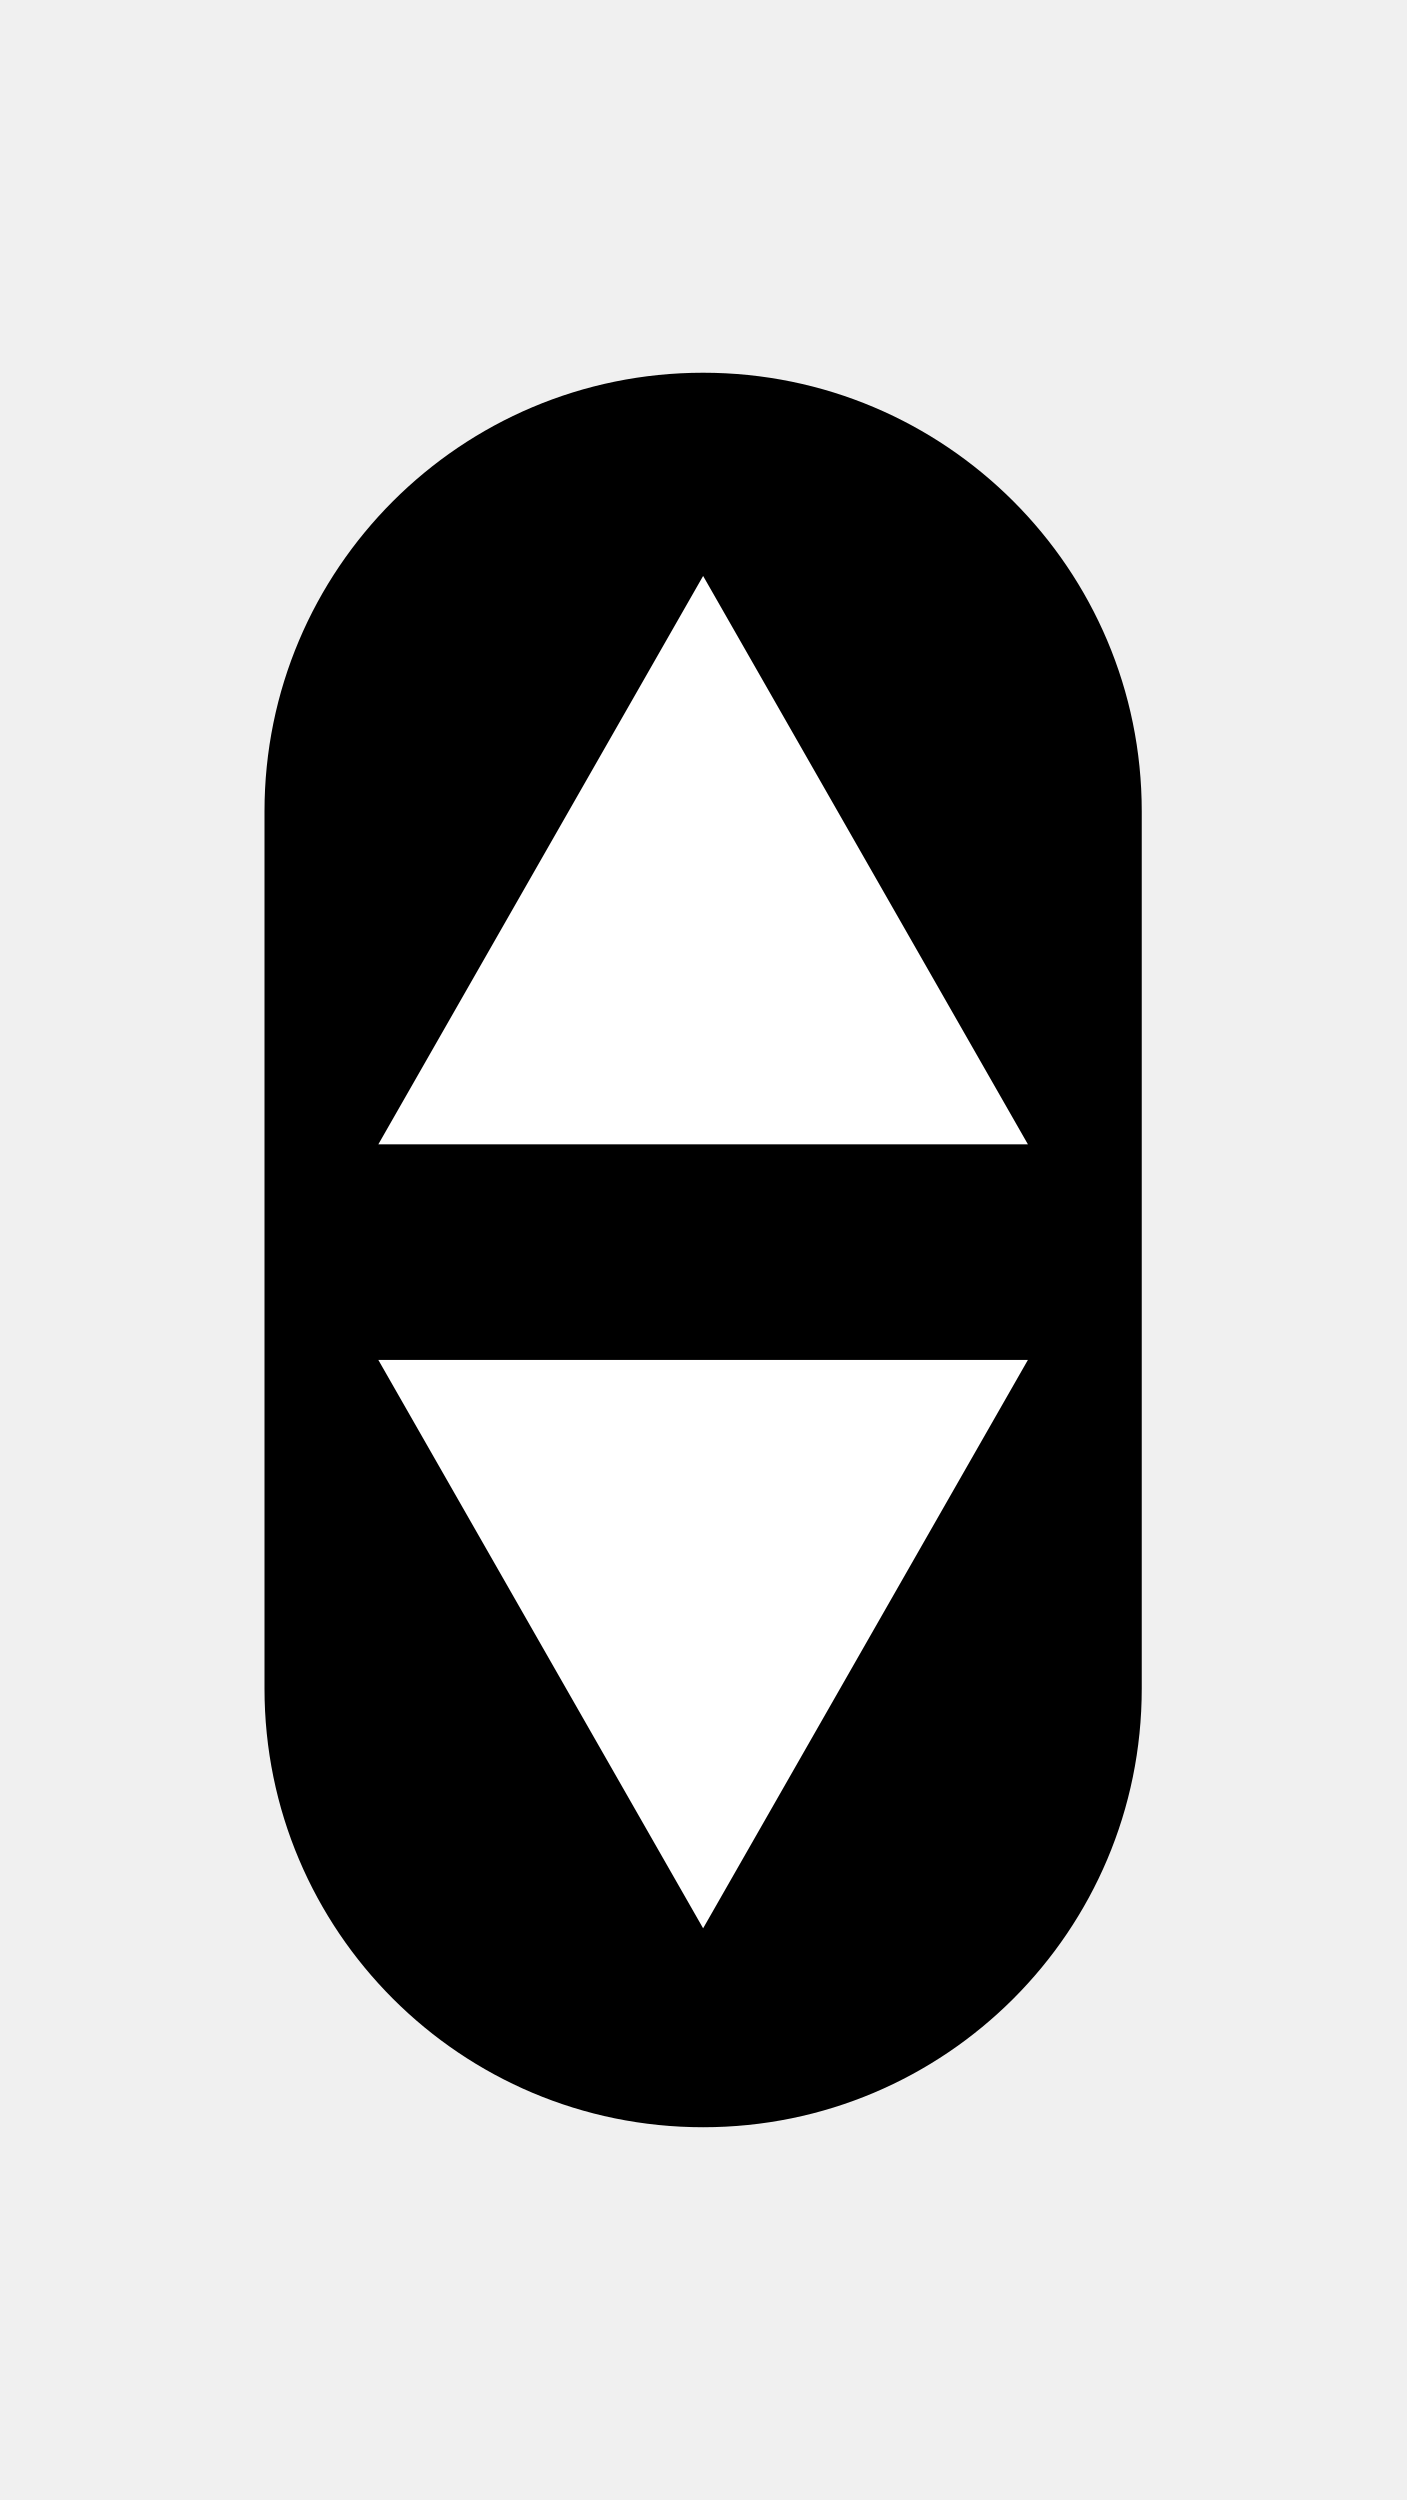
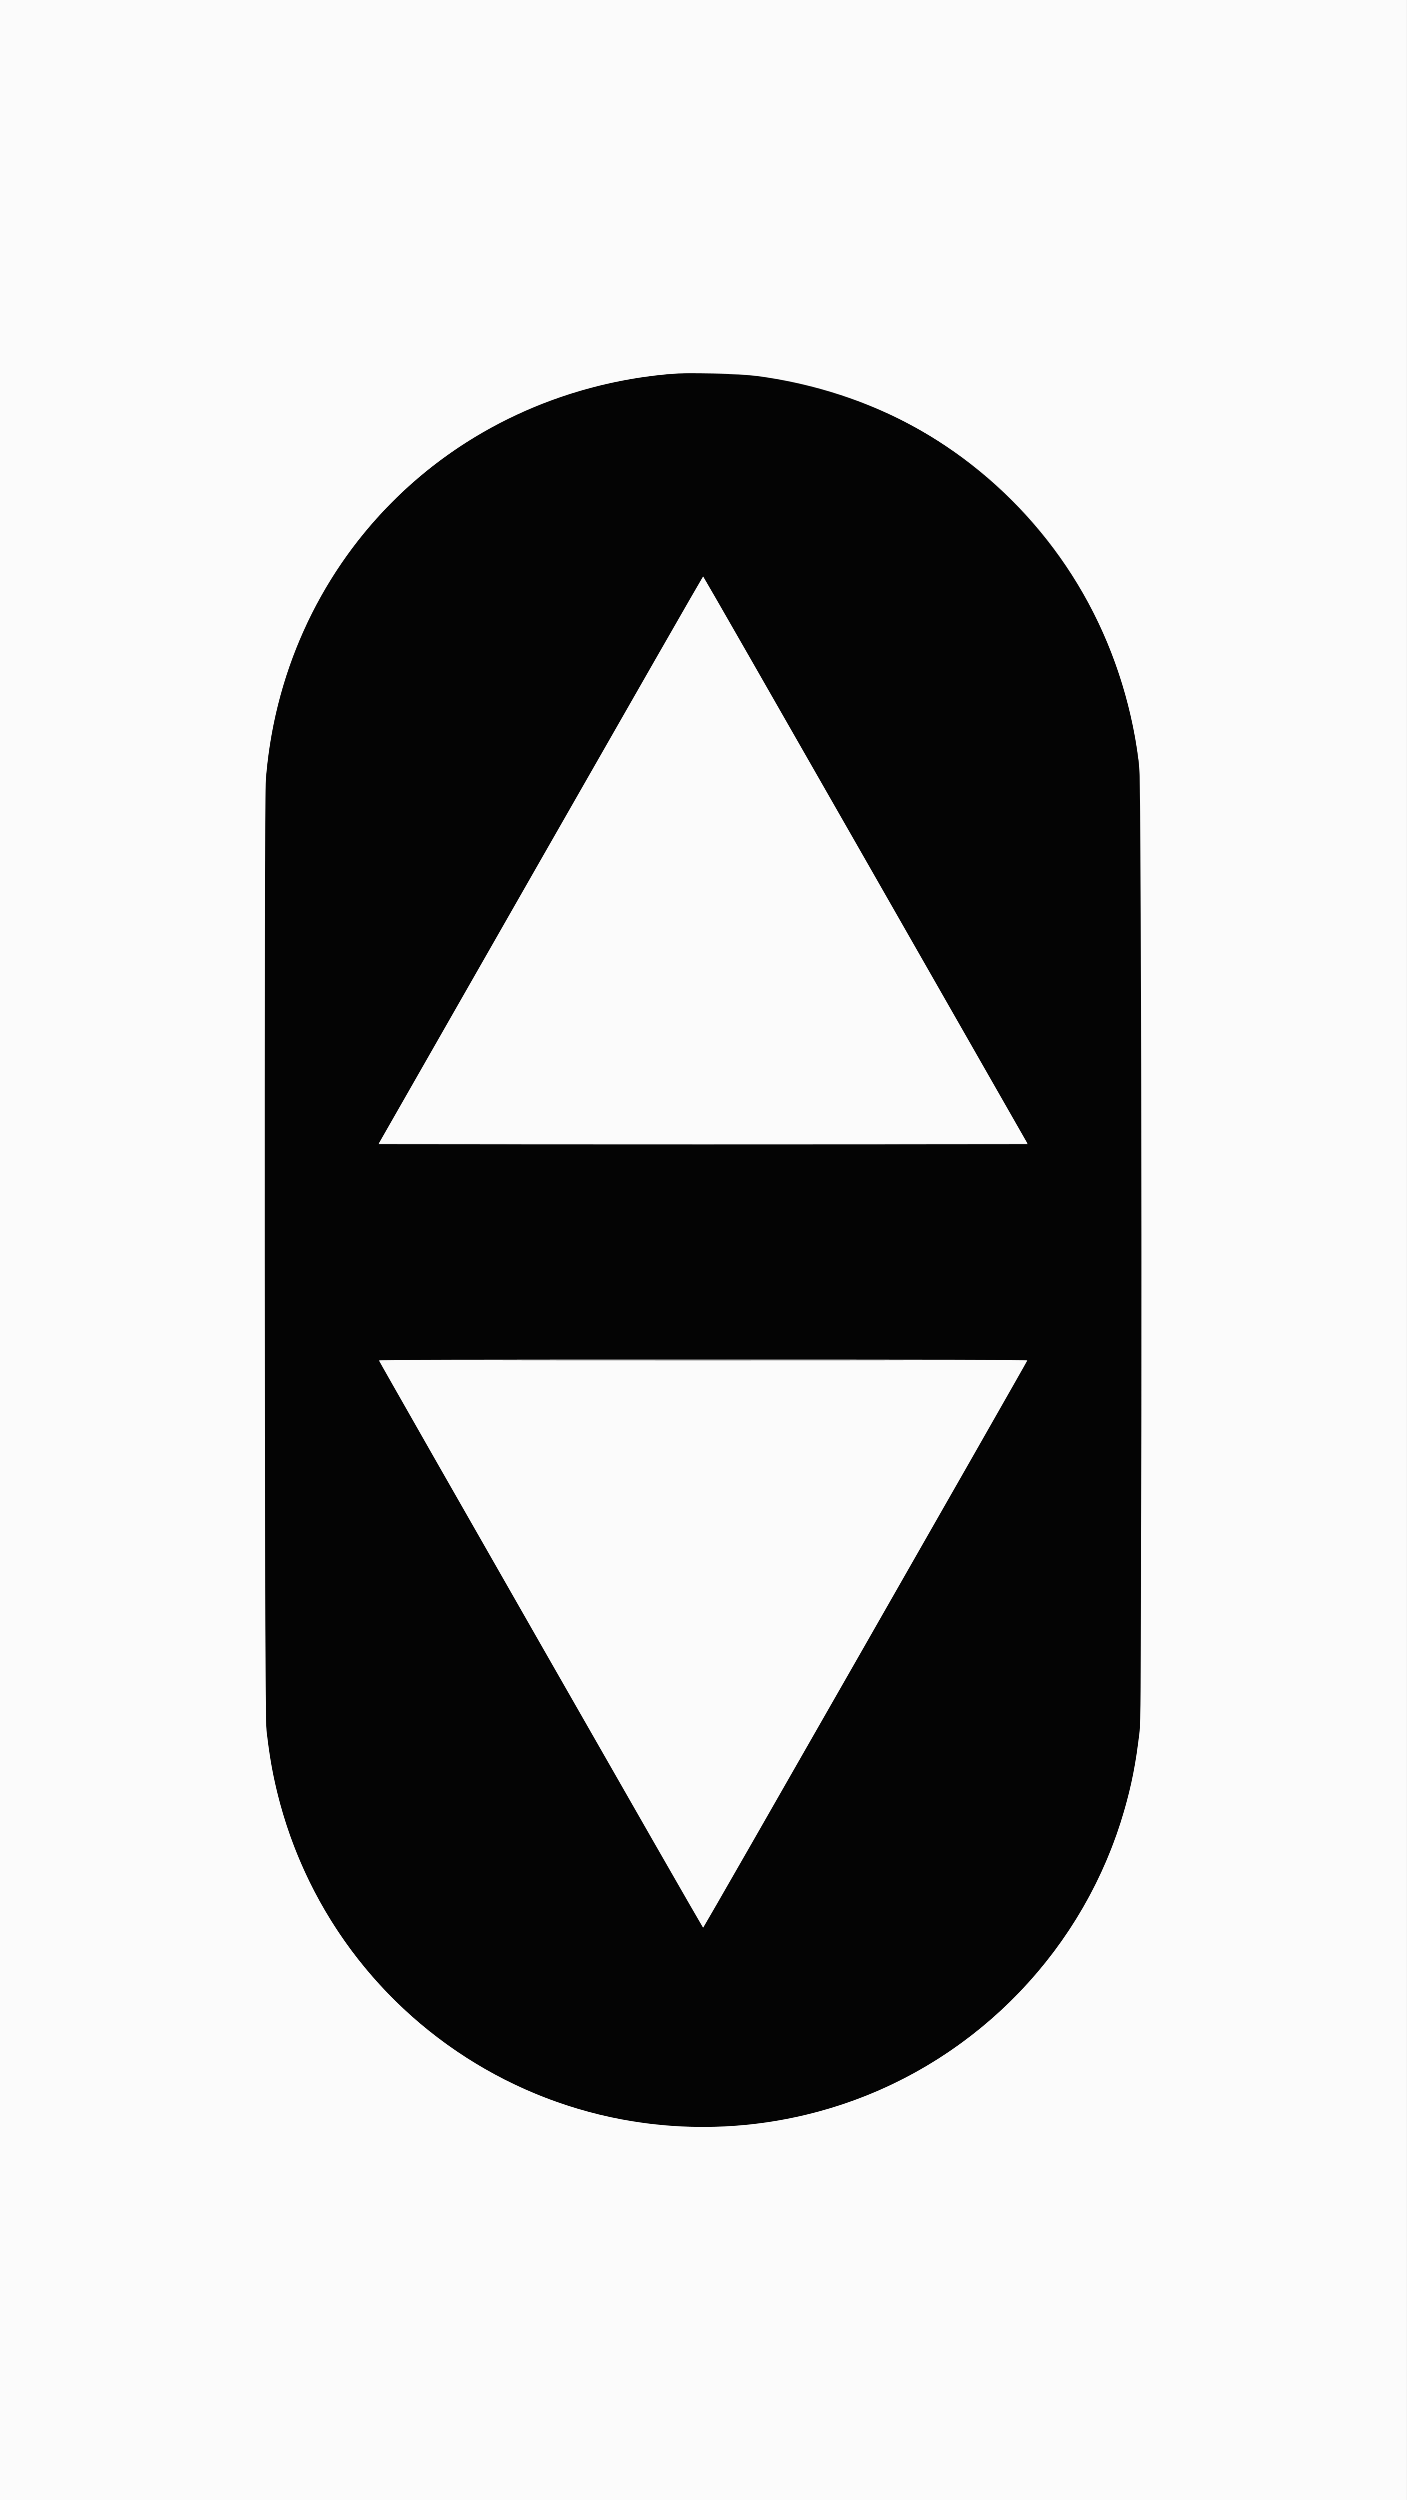
- <svg xmlns="http://www.w3.org/2000/svg" width="1080" zoomAndPan="magnify" viewBox="0 0 810 1440" height="1920" preserveAspectRatio="xMidYMid meet" version="1.0">
-   <defs>
-     <clipPath id="96480d10a8">
-       <path d="M 152.352 214.695 L 657.648 214.695 L 657.648 1225.289 L 152.352 1225.289 Z M 152.352 214.695 " clip-rule="nonzero" />
-     </clipPath>
-     <clipPath id="14b6abb901">
-       <path d="M 152.352 467.344 C 152.352 327.809 265.469 214.695 405 214.695 C 544.535 214.695 657.648 327.809 657.648 467.344 L 657.648 972.641 C 657.648 1112.176 544.535 1225.289 405 1225.289 C 265.469 1225.289 152.352 1112.176 152.352 972.641 Z M 152.352 467.344 " clip-rule="nonzero" />
-     </clipPath>
-     <clipPath id="8c32107f10">
-       <path d="M 0.352 0.695 L 505.648 0.695 L 505.648 1011.289 L 0.352 1011.289 Z M 0.352 0.695 " clip-rule="nonzero" />
-     </clipPath>
-     <clipPath id="c6c5876a33">
-       <path d="M 0.352 253.344 C 0.352 113.809 113.469 0.695 253 0.695 C 392.535 0.695 505.648 113.809 505.648 253.344 L 505.648 758.641 C 505.648 898.176 392.535 1011.289 253 1011.289 C 113.469 1011.289 0.352 898.176 0.352 758.641 Z M 0.352 253.344 " clip-rule="nonzero" />
-     </clipPath>
-     <clipPath id="798d389804">
-       <rect x="0" width="506" y="0" height="1012" />
-     </clipPath>
-     <clipPath id="274c4e4684">
-       <path d="M 217.926 331.75 L 592.621 331.75 L 592.621 659.129 L 217.926 659.129 Z M 217.926 331.75 " clip-rule="nonzero" />
-     </clipPath>
-     <clipPath id="9411aa8d66">
-       <path d="M 405 331.75 L 592.074 659.129 L 217.926 659.129 Z M 405 331.75 " clip-rule="nonzero" />
-     </clipPath>
-     <clipPath id="35a2474700">
-       <path d="M 0.926 0.75 L 375.078 0.75 L 375.078 328.129 L 0.926 328.129 Z M 0.926 0.75 " clip-rule="nonzero" />
-     </clipPath>
-     <clipPath id="4d93d4d61a">
-       <path d="M 188 0.75 L 375.074 328.129 L 0.926 328.129 Z M 188 0.75 " clip-rule="nonzero" />
-     </clipPath>
-     <clipPath id="c49d98d5b5">
-       <rect x="0" width="376" y="0" height="329" />
-     </clipPath>
-     <clipPath id="1bcd9a6813">
-       <path d="M 217.371 783.324 L 592.07 783.324 L 592.07 1110.703 L 217.371 1110.703 Z M 217.371 783.324 " clip-rule="nonzero" />
-     </clipPath>
-     <clipPath id="77648d1648">
-       <path d="M 404.996 1110.703 L 217.922 783.324 L 592.07 783.324 Z M 404.996 1110.703 " clip-rule="nonzero" />
-     </clipPath>
-     <clipPath id="a9206d489f">
-       <path d="M 0.922 0.324 L 375.07 0.324 L 375.07 327.703 L 0.922 327.703 Z M 0.922 0.324 " clip-rule="nonzero" />
-     </clipPath>
-     <clipPath id="a183f13571">
-       <path d="M 187.996 327.703 L 0.922 0.324 L 375.07 0.324 Z M 187.996 327.703 " clip-rule="nonzero" />
-     </clipPath>
-     <clipPath id="efc08709dd">
-       <rect x="0" width="376" y="0" height="328" />
-     </clipPath>
-   </defs>
-   <g clip-path="url(#96480d10a8)">
-     <g clip-path="url(#14b6abb901)">
-       <g transform="matrix(1, 0, 0, 1, 152, 214)">
-         <g clip-path="url(#798d389804)">
-           <g clip-path="url(#8c32107f10)">
-             <g clip-path="url(#c6c5876a33)">
-               <path fill="#000000" d="M 0.352 1011.289 L 0.352 0.695 L 505.648 0.695 L 505.648 1011.289 Z M 0.352 1011.289 " fill-opacity="1" fill-rule="nonzero" />
-             </g>
-           </g>
-         </g>
-       </g>
-     </g>
-   </g>
-   <g clip-path="url(#274c4e4684)">
-     <g clip-path="url(#9411aa8d66)">
-       <g transform="matrix(1, 0, 0, 1, 217, 331)">
-         <g clip-path="url(#c49d98d5b5)">
-           <g clip-path="url(#35a2474700)">
-             <g clip-path="url(#4d93d4d61a)">
-               <path fill="#ffffff" d="M 0.926 0.75 L 375.621 0.75 L 375.621 328.129 L 0.926 328.129 Z M 0.926 0.75 " fill-opacity="1" fill-rule="nonzero" />
-             </g>
-           </g>
-         </g>
-       </g>
-     </g>
-   </g>
-   <g clip-path="url(#1bcd9a6813)">
-     <g clip-path="url(#77648d1648)">
-       <g transform="matrix(1, 0, 0, 1, 217, 783)">
-         <g clip-path="url(#efc08709dd)">
-           <g clip-path="url(#a9206d489f)">
-             <g clip-path="url(#a183f13571)">
-               <path fill="#ffffff" d="M 375.07 327.703 L 0.371 327.703 L 0.371 0.324 L 375.07 0.324 Z M 375.07 327.703 " fill-opacity="1" fill-rule="nonzero" />
-             </g>
-           </g>
-         </g>
-       </g>
-     </g>
+ <svg xmlns="http://www.w3.org/2000/svg" id="svg" version="1.1" width="400" height="711.111" viewBox="0, 0, 400,711.111">
+   <g id="svgg">
+     <path id="path2" d="" stroke="none" fill="#7c7c7c" fill-rule="evenodd" />
+     <path id="path3" d="" stroke="none" fill="#9f9f9f" fill-rule="evenodd" />
+     <path id="path4" d="M153.704 325.556 C 179.167 325.597,220.833 325.597,246.296 325.556 C 271.759 325.514,250.926 325.480,200.000 325.480 C 149.074 325.480,128.241 325.514,153.704 325.556 M153.852 386.889 C 179.233 386.931,220.767 386.931,246.148 386.889 C 271.530 386.847,250.763 386.813,200.000 386.813 C 149.237 386.813,128.470 386.847,153.852 386.889 " stroke="none" fill="#747474" fill-rule="evenodd" />
+     <path id="path0" d="M189.424 106.526 C 127.443 112.150,79.952 160.714,75.558 222.963 C 75.074 229.830,75.299 488.515,75.793 492.296 C 76.707 499.298,77.154 502.093,77.971 505.926 C 93.560 579.052,168.636 622.092,239.560 598.562 C 278.315 585.704,308.678 553.974,319.840 514.667 C 321.954 507.223,322.873 502.513,324.207 492.296 C 324.701 488.513,324.926 229.825,324.442 222.963 C 319.485 152.767,258.588 100.250,189.424 106.526 M246.271 244.677 L 292.393 325.481 246.197 325.556 C 220.788 325.598,179.212 325.598,153.803 325.556 L 107.607 325.481 153.729 244.677 C 179.097 200.234,199.919 163.872,200.000 163.872 C 200.081 163.872,220.903 200.234,246.271 244.677 M292.148 387.000 C 292.148 387.387,200.221 548.423,200.000 548.423 C 199.779 548.423,107.852 387.387,107.852 387.000 C 107.852 386.754,131.988 386.667,200.000 386.667 C 268.012 386.667,292.148 386.754,292.148 387.000 " stroke="none" fill="#040404" fill-rule="evenodd" />
+     <path id="path1" d="M0.000 355.556 L 0.000 711.111 200.000 711.111 L 400.000 711.111 400.000 355.556 L 400.000 0.000 200.000 0.000 L 0.000 0.000 0.000 355.556 M215.407 106.941 C 273.544 114.858,316.025 157.730,324.062 216.593 C 324.690 221.190,325.058 481.433,324.448 489.481 C 319.495 554.854,265.450 605.037,200.000 605.037 C 134.729 605.037,80.951 555.311,75.572 489.984 C 75.135 484.686,75.135 226.425,75.572 221.127 C 80.665 159.265,128.136 111.950,190.815 106.264 C 194.883 105.895,210.980 106.338,215.407 106.941 M153.852 244.670 L 107.852 325.185 153.926 325.260 C 179.267 325.301,220.733 325.301,246.074 325.260 L 292.148 325.185 246.148 244.670 C 220.848 200.387,200.081 164.155,200.000 164.155 C 199.919 164.155,179.152 200.387,153.852 244.670 M108.940 388.994 C 113.616 397.367,199.884 548.141,200.000 548.141 C 200.116 548.141,286.384 397.367,291.060 388.994 L 292.193 386.963 200.000 386.963 L 107.807 386.963 108.940 388.994 " stroke="none" fill="#fbfbfb" fill-rule="evenodd" />
+     <path id="path2" d="" stroke="none" fill="#7c7c7c" fill-rule="evenodd" />
+     <path id="path3" d="" stroke="none" fill="#9f9f9f" fill-rule="evenodd" />
+     <path id="path4" d="M153.704 325.556 C 179.167 325.597,220.833 325.597,246.296 325.556 C 271.759 325.514,250.926 325.480,200.000 325.480 C 149.074 325.480,128.241 325.514,153.704 325.556 M153.852 386.889 C 179.233 386.931,220.767 386.931,246.148 386.889 C 271.530 386.847,250.763 386.813,200.000 386.813 C 149.237 386.813,128.470 386.847,153.852 386.889 " stroke="none" fill="#747474" fill-rule="evenodd" />
+     <path id="path0" d="M189.424 106.526 C 127.443 112.150,79.952 160.714,75.558 222.963 C 75.074 229.830,75.299 488.515,75.793 492.296 C 76.707 499.298,77.154 502.093,77.971 505.926 C 93.560 579.052,168.636 622.092,239.560 598.562 C 278.315 585.704,308.678 553.974,319.840 514.667 C 321.954 507.223,322.873 502.513,324.207 492.296 C 324.701 488.513,324.926 229.825,324.442 222.963 C 319.485 152.767,258.588 100.250,189.424 106.526 M246.271 244.677 L 292.393 325.481 246.197 325.556 C 220.788 325.598,179.212 325.598,153.803 325.556 L 107.607 325.481 153.729 244.677 C 179.097 200.234,199.919 163.872,200.000 163.872 C 200.081 163.872,220.903 200.234,246.271 244.677 M292.148 387.000 C 292.148 387.387,200.221 548.423,200.000 548.423 C 199.779 548.423,107.852 387.387,107.852 387.000 C 107.852 386.754,131.988 386.667,200.000 386.667 C 268.012 386.667,292.148 386.754,292.148 387.000 " stroke="none" fill="#040404" fill-rule="evenodd" />
+     <path id="path1" d="M0.000 355.556 L 0.000 711.111 200.000 711.111 L 400.000 711.111 400.000 355.556 L 400.000 0.000 200.000 0.000 L 0.000 0.000 0.000 355.556 M215.407 106.941 C 273.544 114.858,316.025 157.730,324.062 216.593 C 324.690 221.190,325.058 481.433,324.448 489.481 C 319.495 554.854,265.450 605.037,200.000 605.037 C 134.729 605.037,80.951 555.311,75.572 489.984 C 75.135 484.686,75.135 226.425,75.572 221.127 C 80.665 159.265,128.136 111.950,190.815 106.264 C 194.883 105.895,210.980 106.338,215.407 106.941 M153.852 244.670 L 107.852 325.185 153.926 325.260 C 179.267 325.301,220.733 325.301,246.074 325.260 L 292.148 325.185 246.148 244.670 C 220.848 200.387,200.081 164.155,200.000 164.155 C 199.919 164.155,179.152 200.387,153.852 244.670 M108.940 388.994 C 113.616 397.367,199.884 548.141,200.000 548.141 C 200.116 548.141,286.384 397.367,291.060 388.994 L 292.193 386.963 200.000 386.963 L 107.807 386.963 108.940 388.994 " stroke="none" fill="#fbfbfb" fill-rule="evenodd" />
+     <path id="path2" d="" stroke="none" fill="#7c7c7c" fill-rule="evenodd" />
+     <path id="path3" d="" stroke="none" fill="#9f9f9f" fill-rule="evenodd" />
+     <path id="path4" d="M153.704 325.556 C 179.167 325.597,220.833 325.597,246.296 325.556 C 271.759 325.514,250.926 325.480,200.000 325.480 C 149.074 325.480,128.241 325.514,153.704 325.556 M153.852 386.889 C 179.233 386.931,220.767 386.931,246.148 386.889 C 271.530 386.847,250.763 386.813,200.000 386.813 C 149.237 386.813,128.470 386.847,153.852 386.889 " stroke="none" fill="#747474" fill-rule="evenodd" />
  </g>
</svg>
